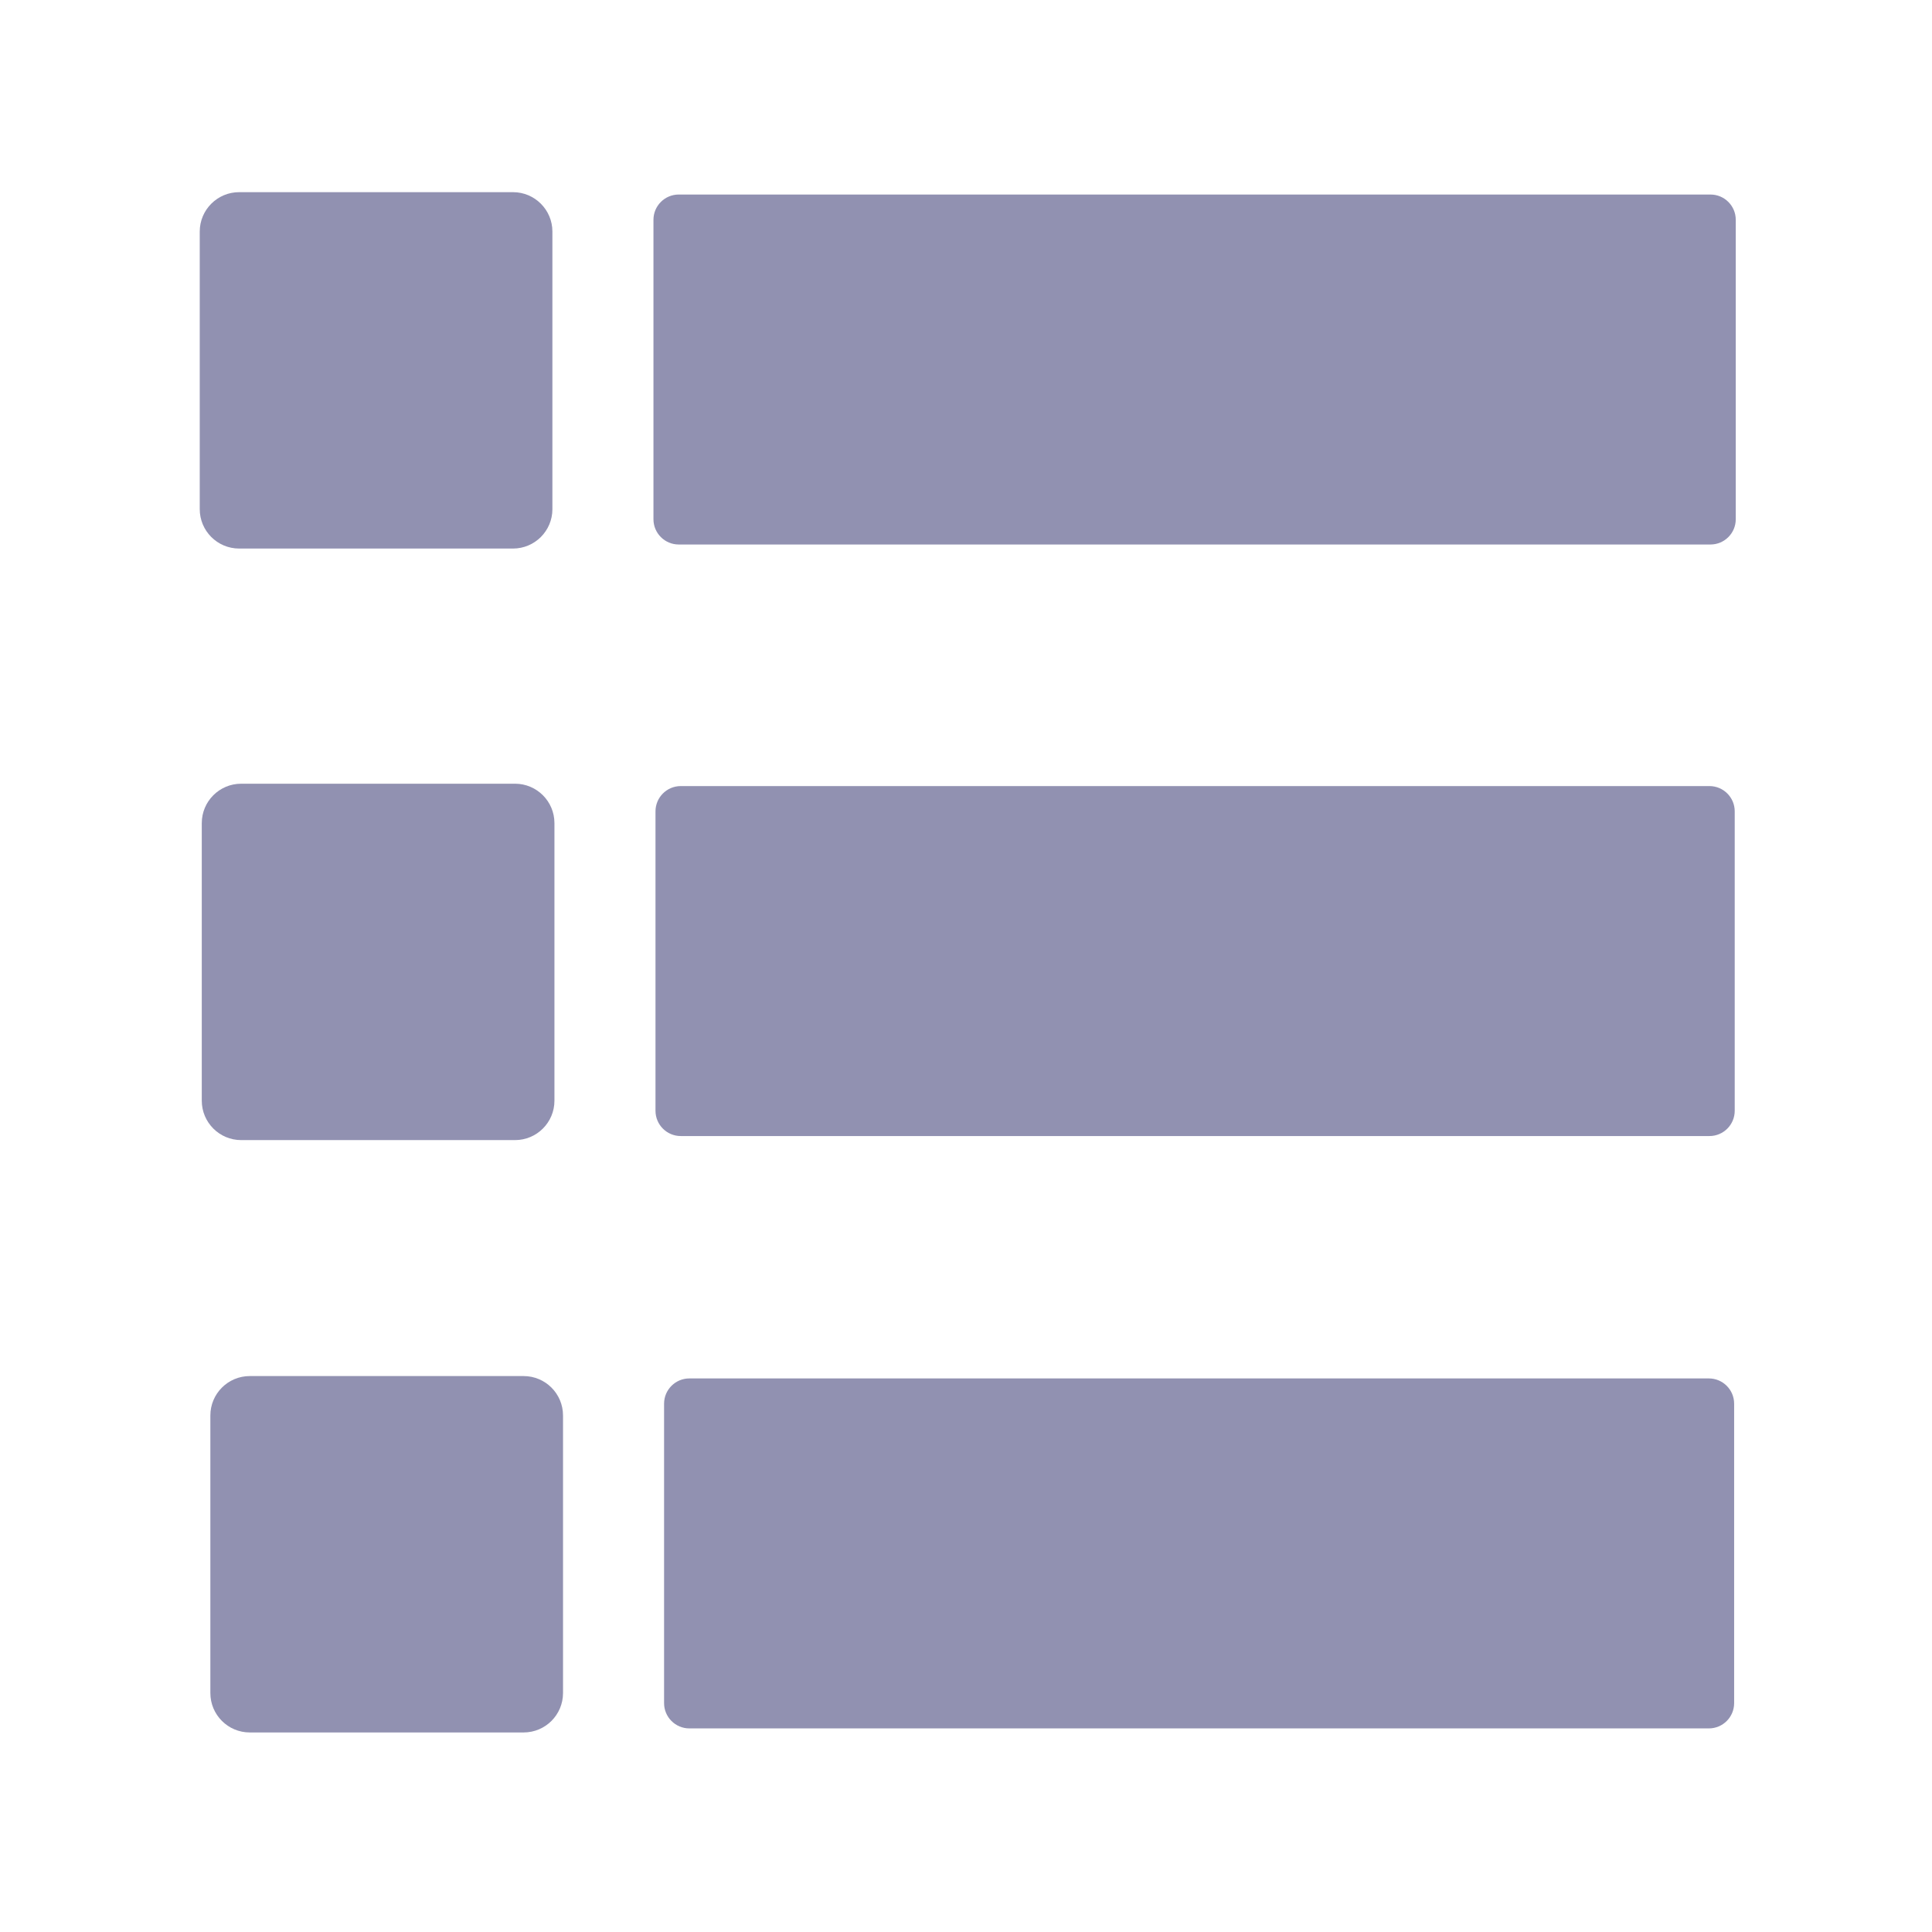
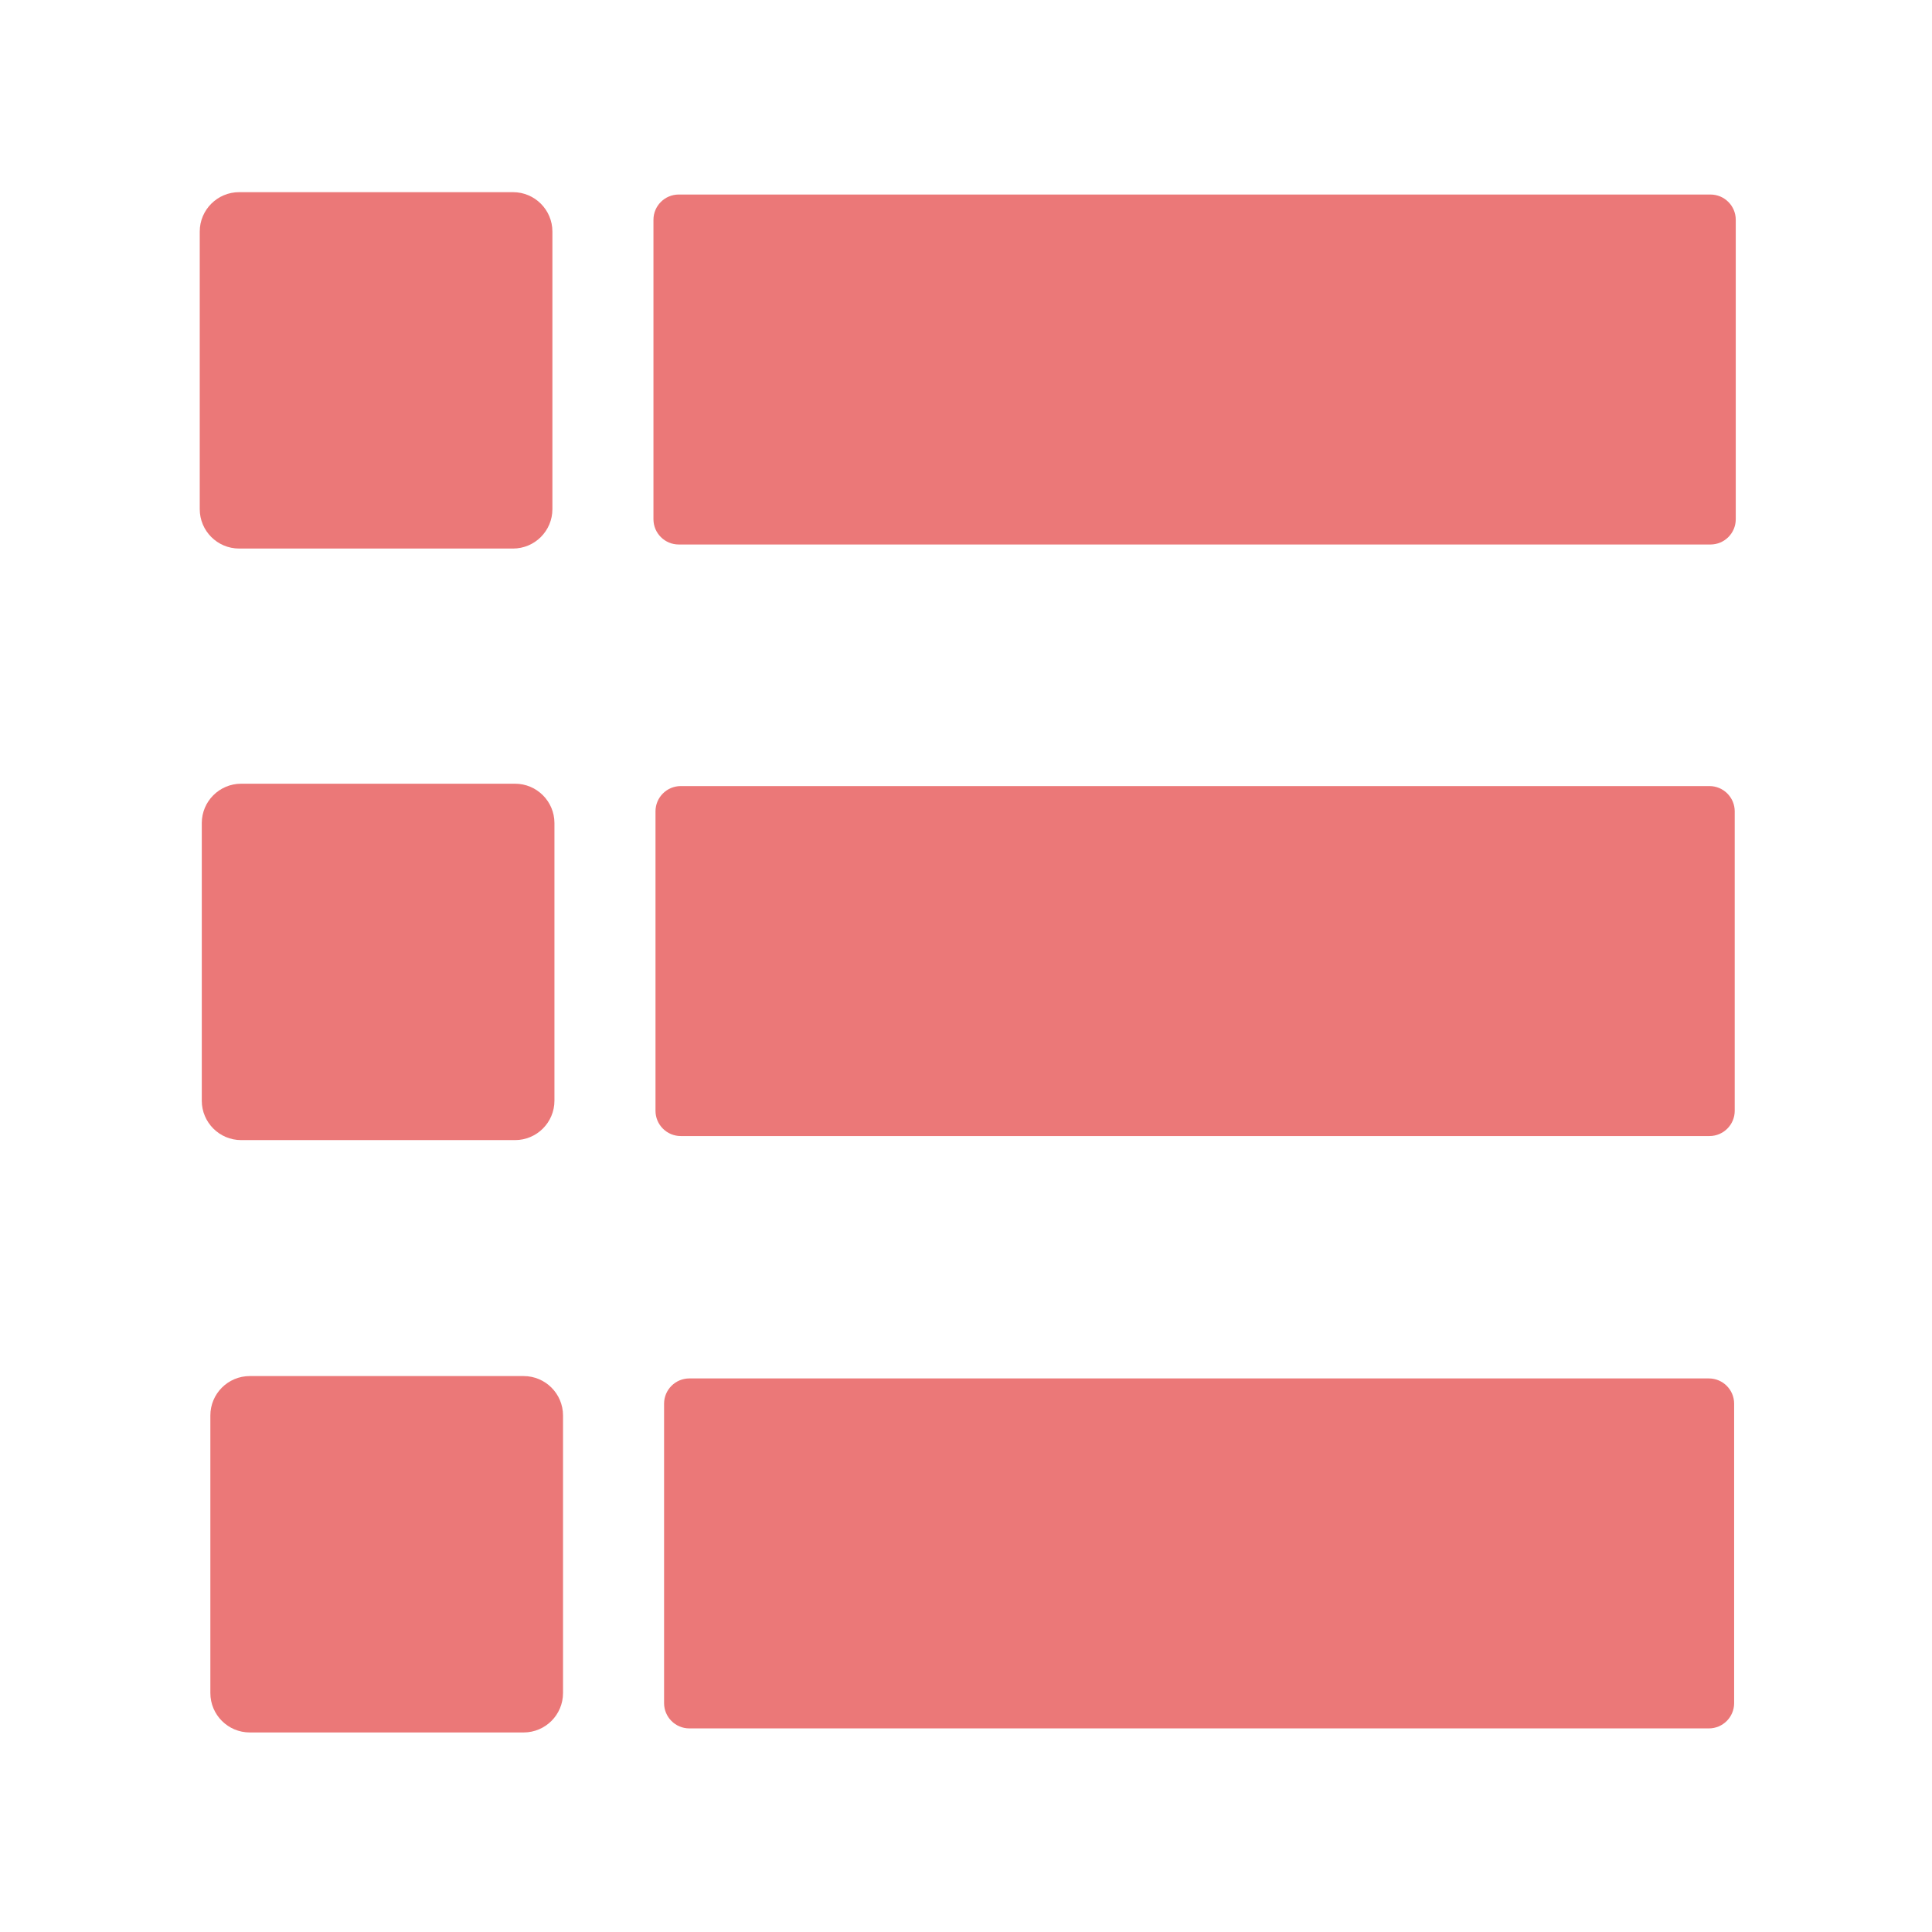
<svg xmlns="http://www.w3.org/2000/svg" data-name="Layer 1" id="Layer_1" viewBox="0 0 59.67 59.67" version="1.1" width="59.67" height="59.67">
  <defs id="defs1">
    <style id="style1">.cls-1{fill:#757575;}.cls-2{fill:#bdbdbd;}.cls-3{fill:#f5f5f5;}</style>
  </defs>
-   <rect style="fill:#9191b1;fill-opacity:1;stroke:none;stroke-width:1573.27;stroke-miterlimit:5.5;stroke-dasharray:none;stroke-opacity:1" id="rect1" width="10.892" height="11.007" x="6.169" y="5.935" ry="1.217" />
-   <rect style="fill:#9191b1;fill-opacity:1;stroke:none;stroke-width:0.581;stroke-miterlimit:5.5;stroke-dasharray:none;stroke-opacity:1" id="rect2" width="33.427" height="10.809" x="20.182" y="6.008" ry="0.781" />
-   <rect style="fill:#9191b1;fill-opacity:1;stroke:none;stroke-width:1573.27;stroke-miterlimit:5.5;stroke-dasharray:none;stroke-opacity:1" id="rect1-1" width="10.892" height="11.007" x="6.232" y="24.205" ry="1.217" />
-   <rect style="fill:#9191b1;fill-opacity:1;stroke:none;stroke-width:0.58;stroke-miterlimit:5.5;stroke-dasharray:none;stroke-opacity:1" id="rect2-8" width="33.332" height="10.809" x="20.245" y="24.278" ry="0.781" />
-   <rect style="fill:#9191b1;fill-opacity:1;stroke:none;stroke-width:1573.27;stroke-miterlimit:5.5;stroke-dasharray:none;stroke-opacity:1" id="rect1-8" width="10.892" height="11.007" x="6.497" y="42.5" ry="1.217" />
-   <rect style="fill:#9191b1;fill-opacity:1;stroke:none;stroke-width:0.578;stroke-miterlimit:5.5;stroke-dasharray:none;stroke-opacity:1" id="rect2-0" width="33.049" height="10.809" x="20.51" y="42.573" ry="0.781" />
+   <rect style="fill:#eb7878;fill-opacity:1;stroke:none;stroke-width:1573.27;stroke-miterlimit:5.5;stroke-dasharray:none;stroke-opacity:1" id="rect1" width="10.892" height="11.007" x="6.169" y="5.935" ry="1.217" />
+   <rect style="fill:#eb7878;fill-opacity:1;stroke:none;stroke-width:0.581;stroke-miterlimit:5.5;stroke-dasharray:none;stroke-opacity:1" id="rect2" width="33.427" height="10.809" x="20.182" y="6.008" ry="0.781" />
+   <rect style="fill:#eb7878;fill-opacity:1;stroke:none;stroke-width:1573.27;stroke-miterlimit:5.5;stroke-dasharray:none;stroke-opacity:1" id="rect1-1" width="10.892" height="11.007" x="6.232" y="24.205" ry="1.217" />
+   <rect style="fill:#eb7878;fill-opacity:1;stroke:none;stroke-width:0.58;stroke-miterlimit:5.5;stroke-dasharray:none;stroke-opacity:1" id="rect2-8" width="33.332" height="10.809" x="20.245" y="24.278" ry="0.781" />
+   <rect style="fill:#eb7878;fill-opacity:1;stroke:none;stroke-width:1573.27;stroke-miterlimit:5.5;stroke-dasharray:none;stroke-opacity:1" id="rect1-8" width="10.892" height="11.007" x="6.497" y="42.5" ry="1.217" />
+   <rect style="fill:#eb7878;fill-opacity:1;stroke:none;stroke-width:0.578;stroke-miterlimit:5.5;stroke-dasharray:none;stroke-opacity:1" id="rect2-0" width="33.049" height="10.809" x="20.51" y="42.573" ry="0.781" />
</svg>
